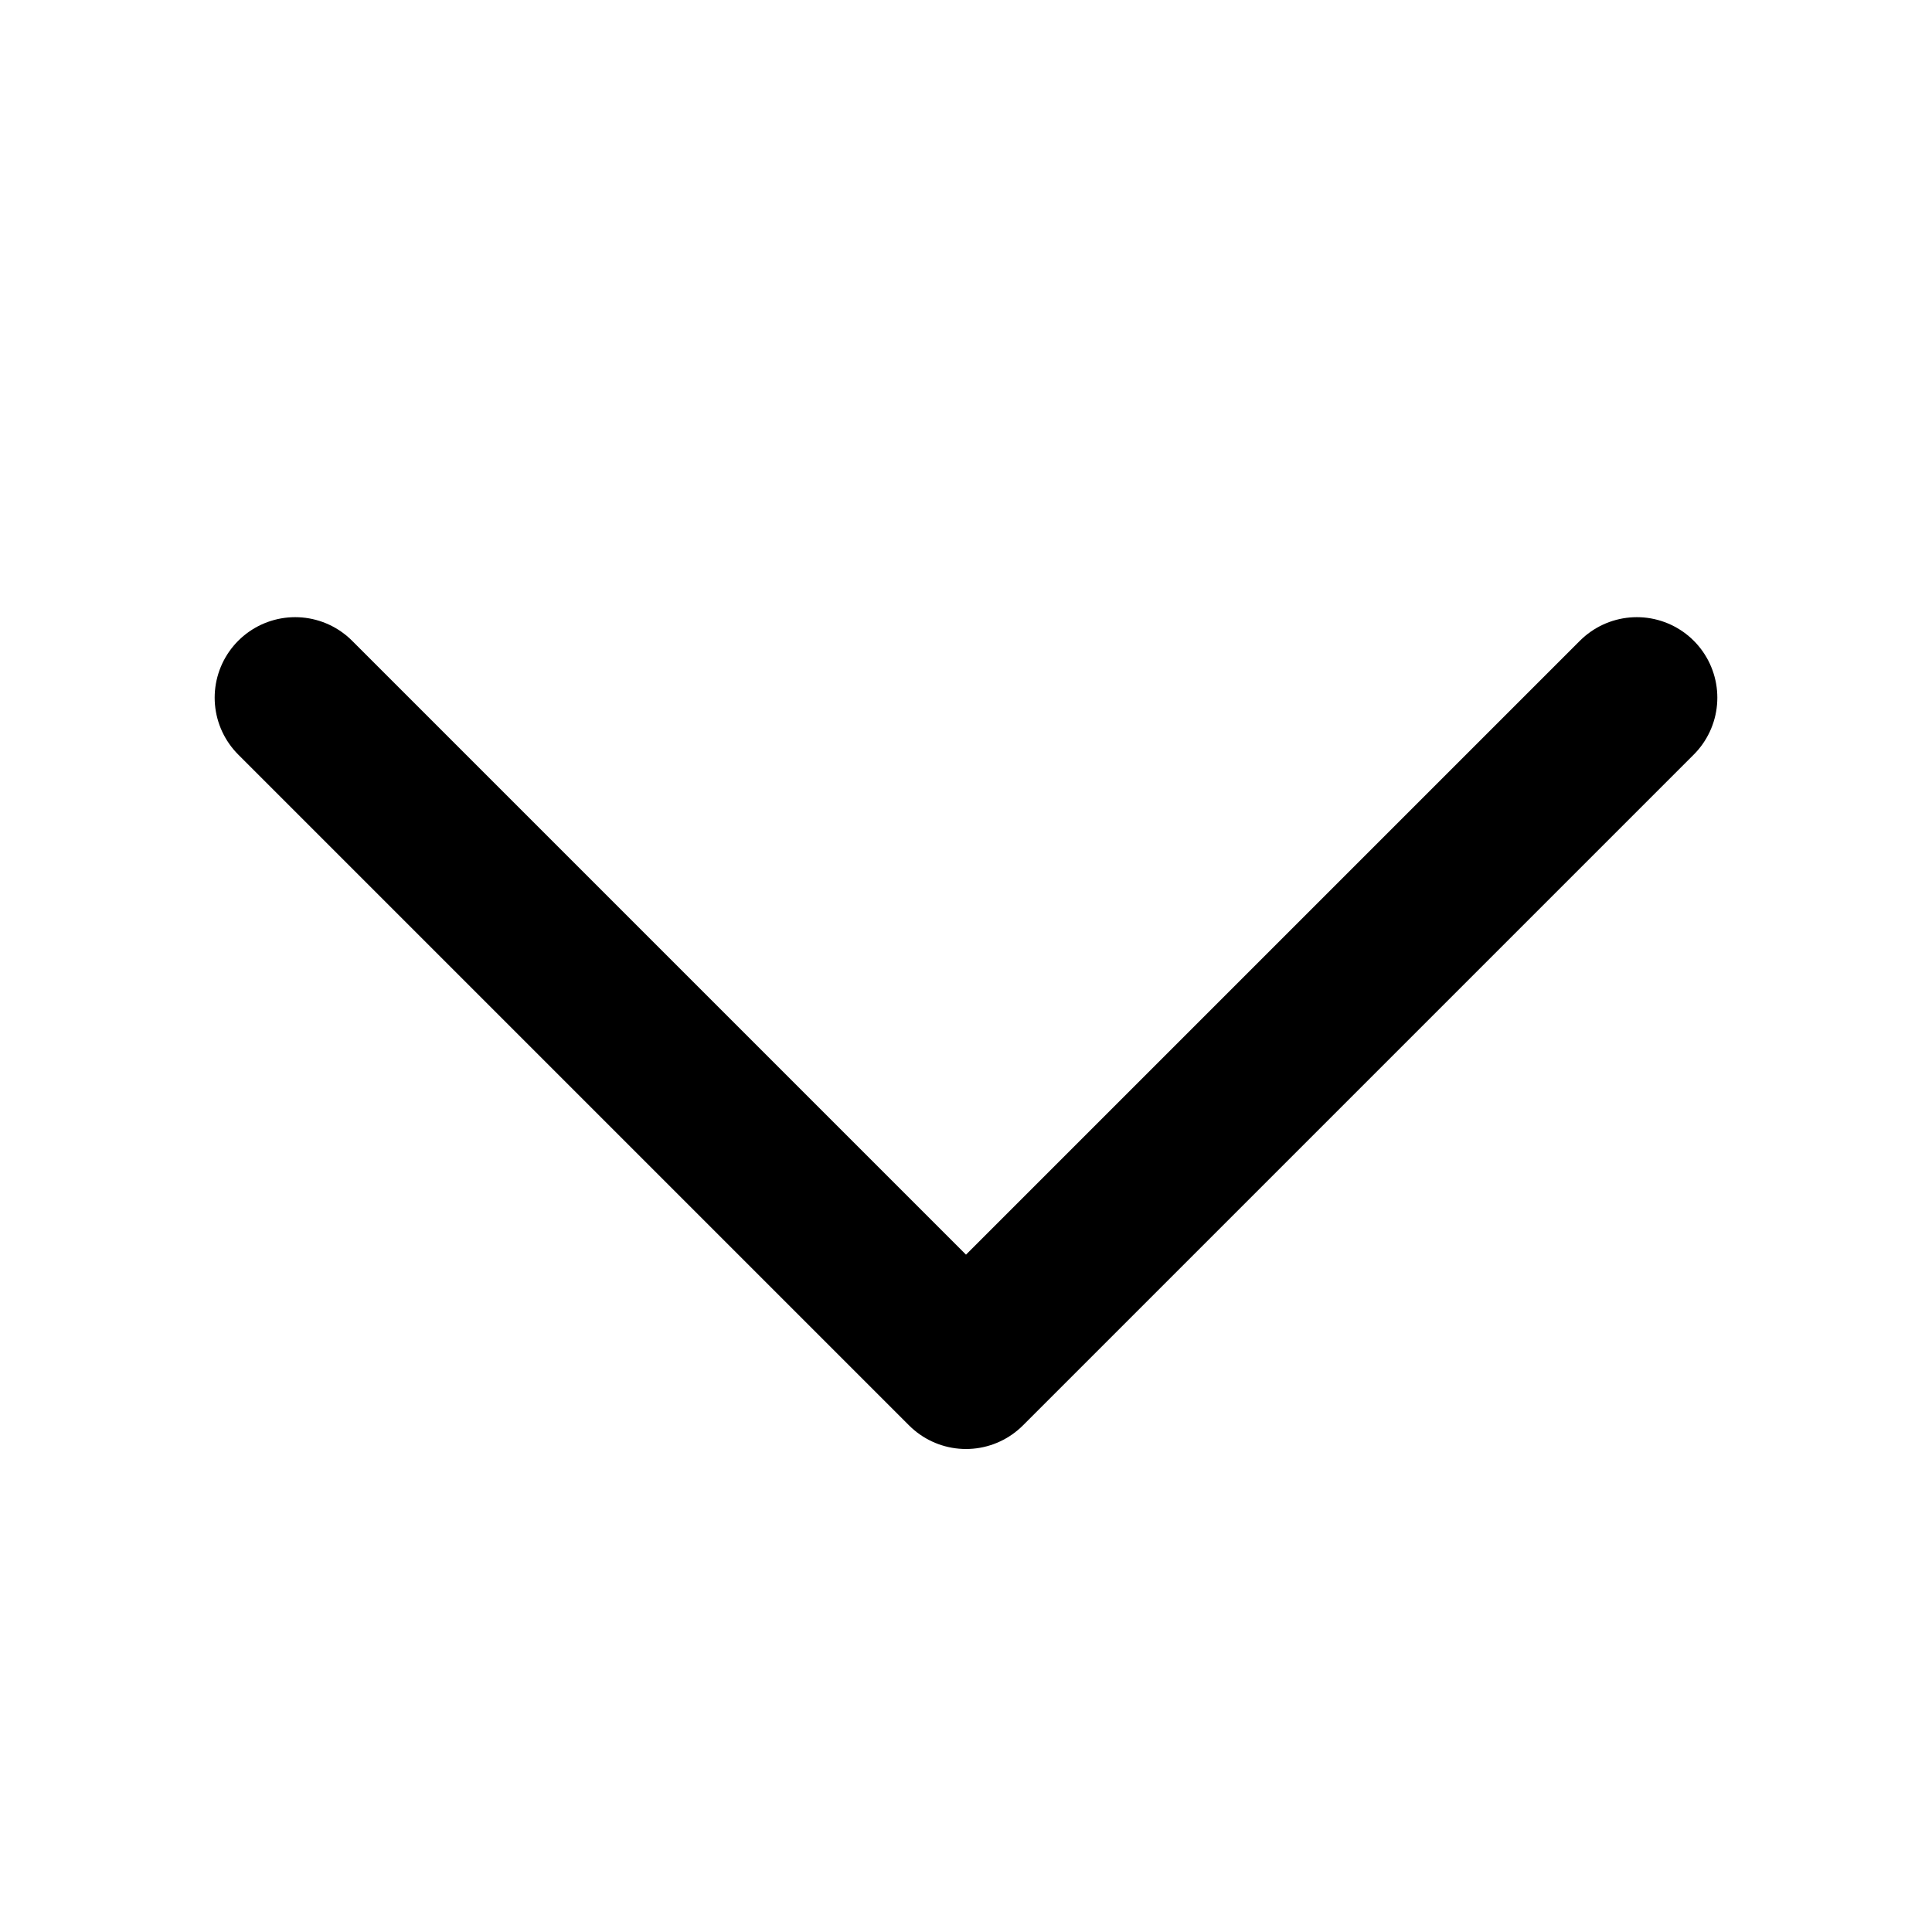
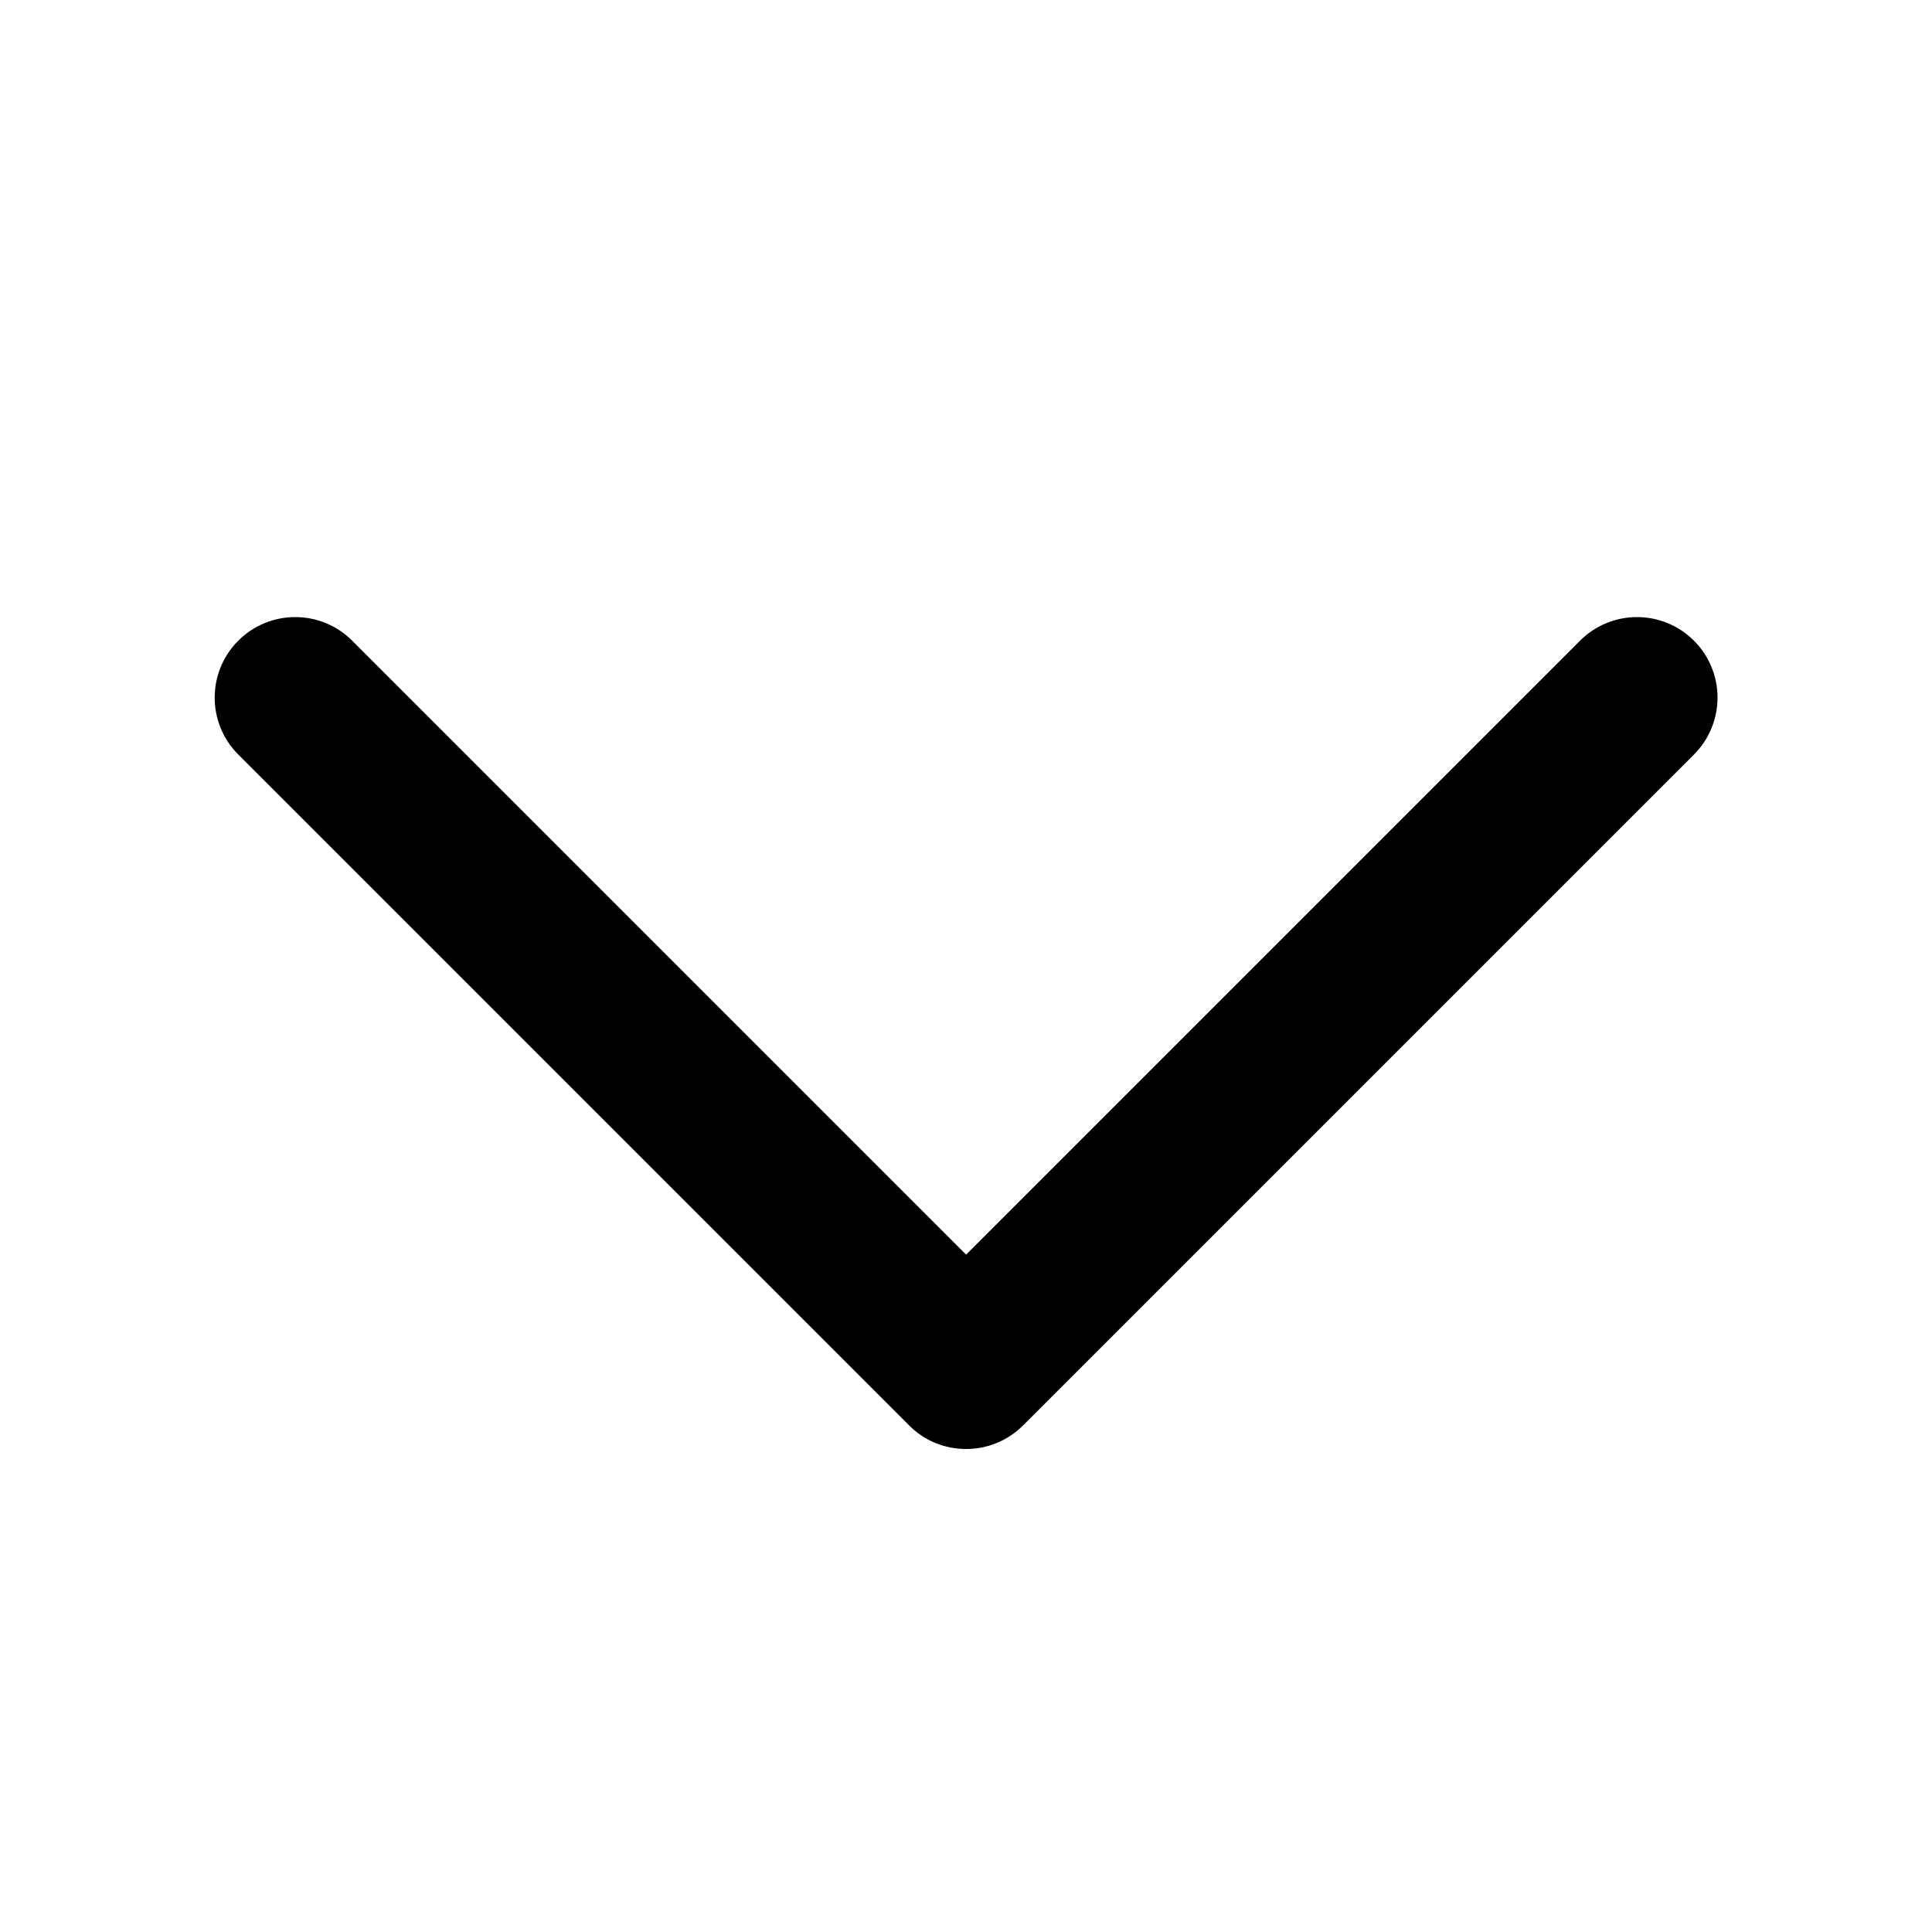
<svg xmlns="http://www.w3.org/2000/svg" x="0px" y="0px" width="18px" height="18px" viewBox="0 0 18 18">
-   <polyline points="15.25 6.5 9 12.75 2.75 6.5" fill="none" stroke="#000" stroke-linecap="round" stroke-linejoin="round" stroke-width="1.5" />
+   <path d="M9 13.5C8.808 13.5 8.616 13.427 8.47 13.28L2.22 7.03C1.927 6.737 1.927 6.262 2.22 5.969C2.513 5.676 2.988 5.676 3.281 5.969L9.001 11.689L14.721 5.969C15.014 5.676 15.489 5.676 15.782 5.969C16.075 6.262 16.075 6.737 15.782 7.03L9.532 13.28C9.386 13.426 9.194 13.5 9.002 13.5H9Z" fill="black" />
</svg>
